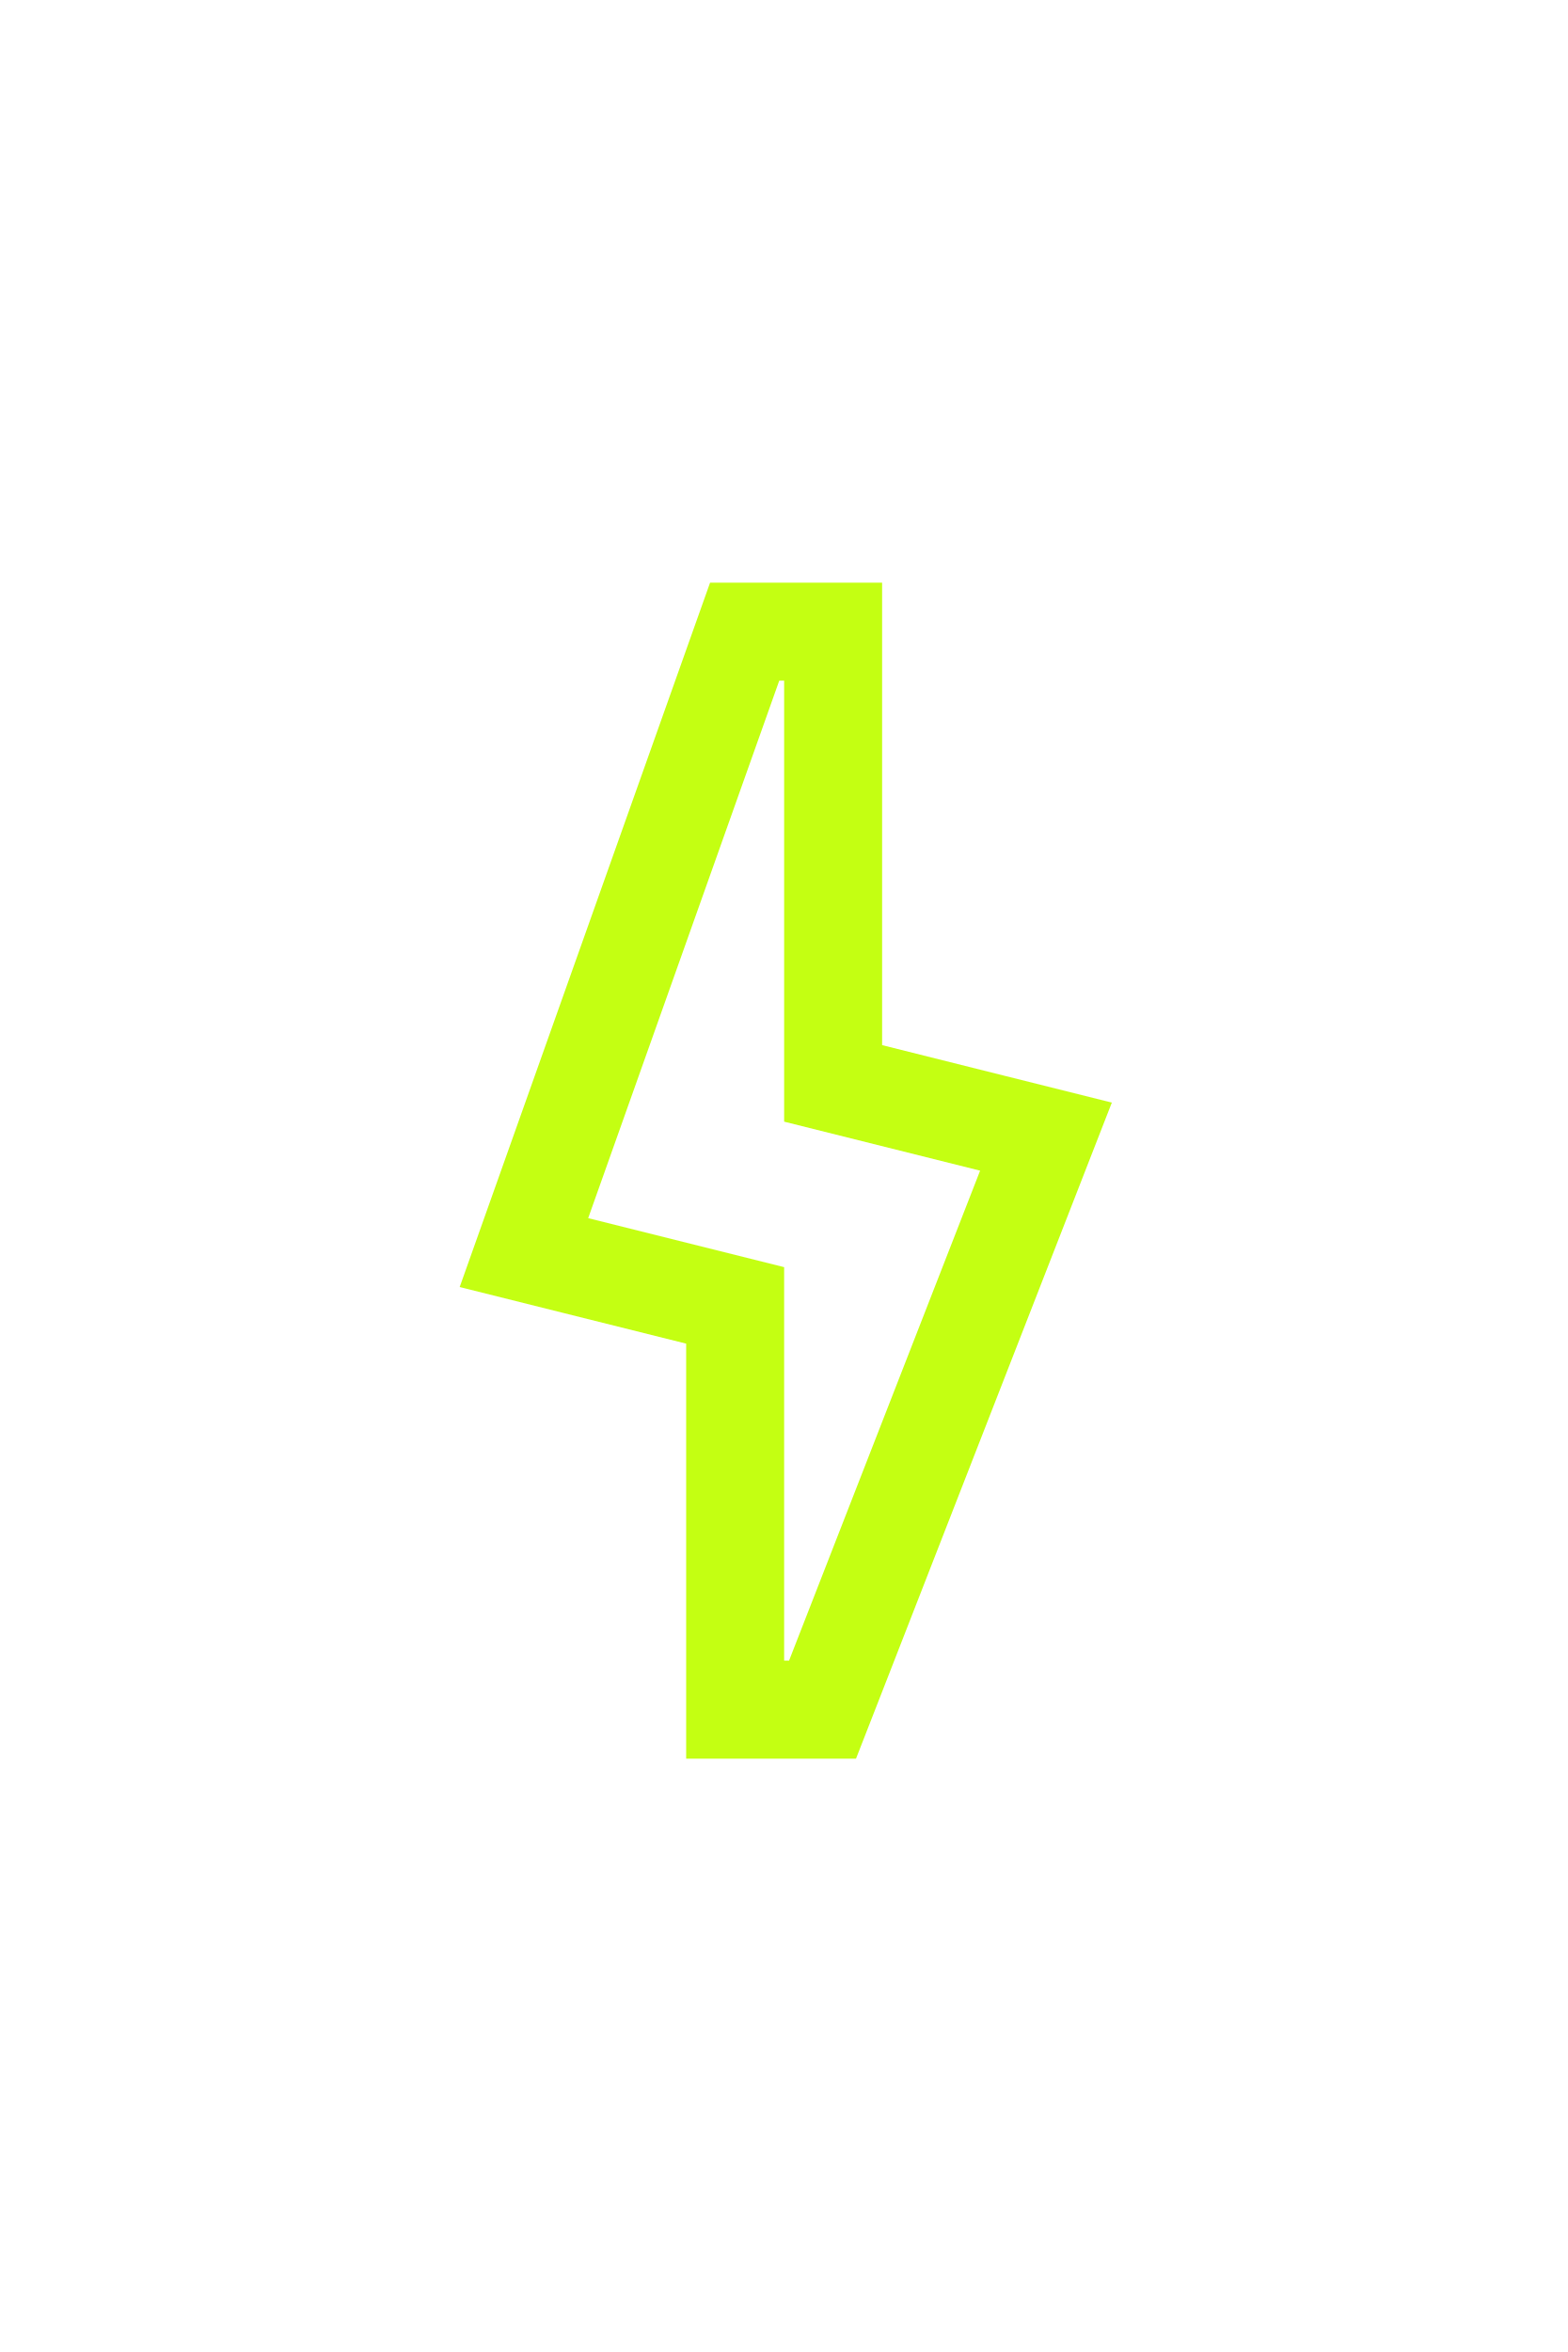
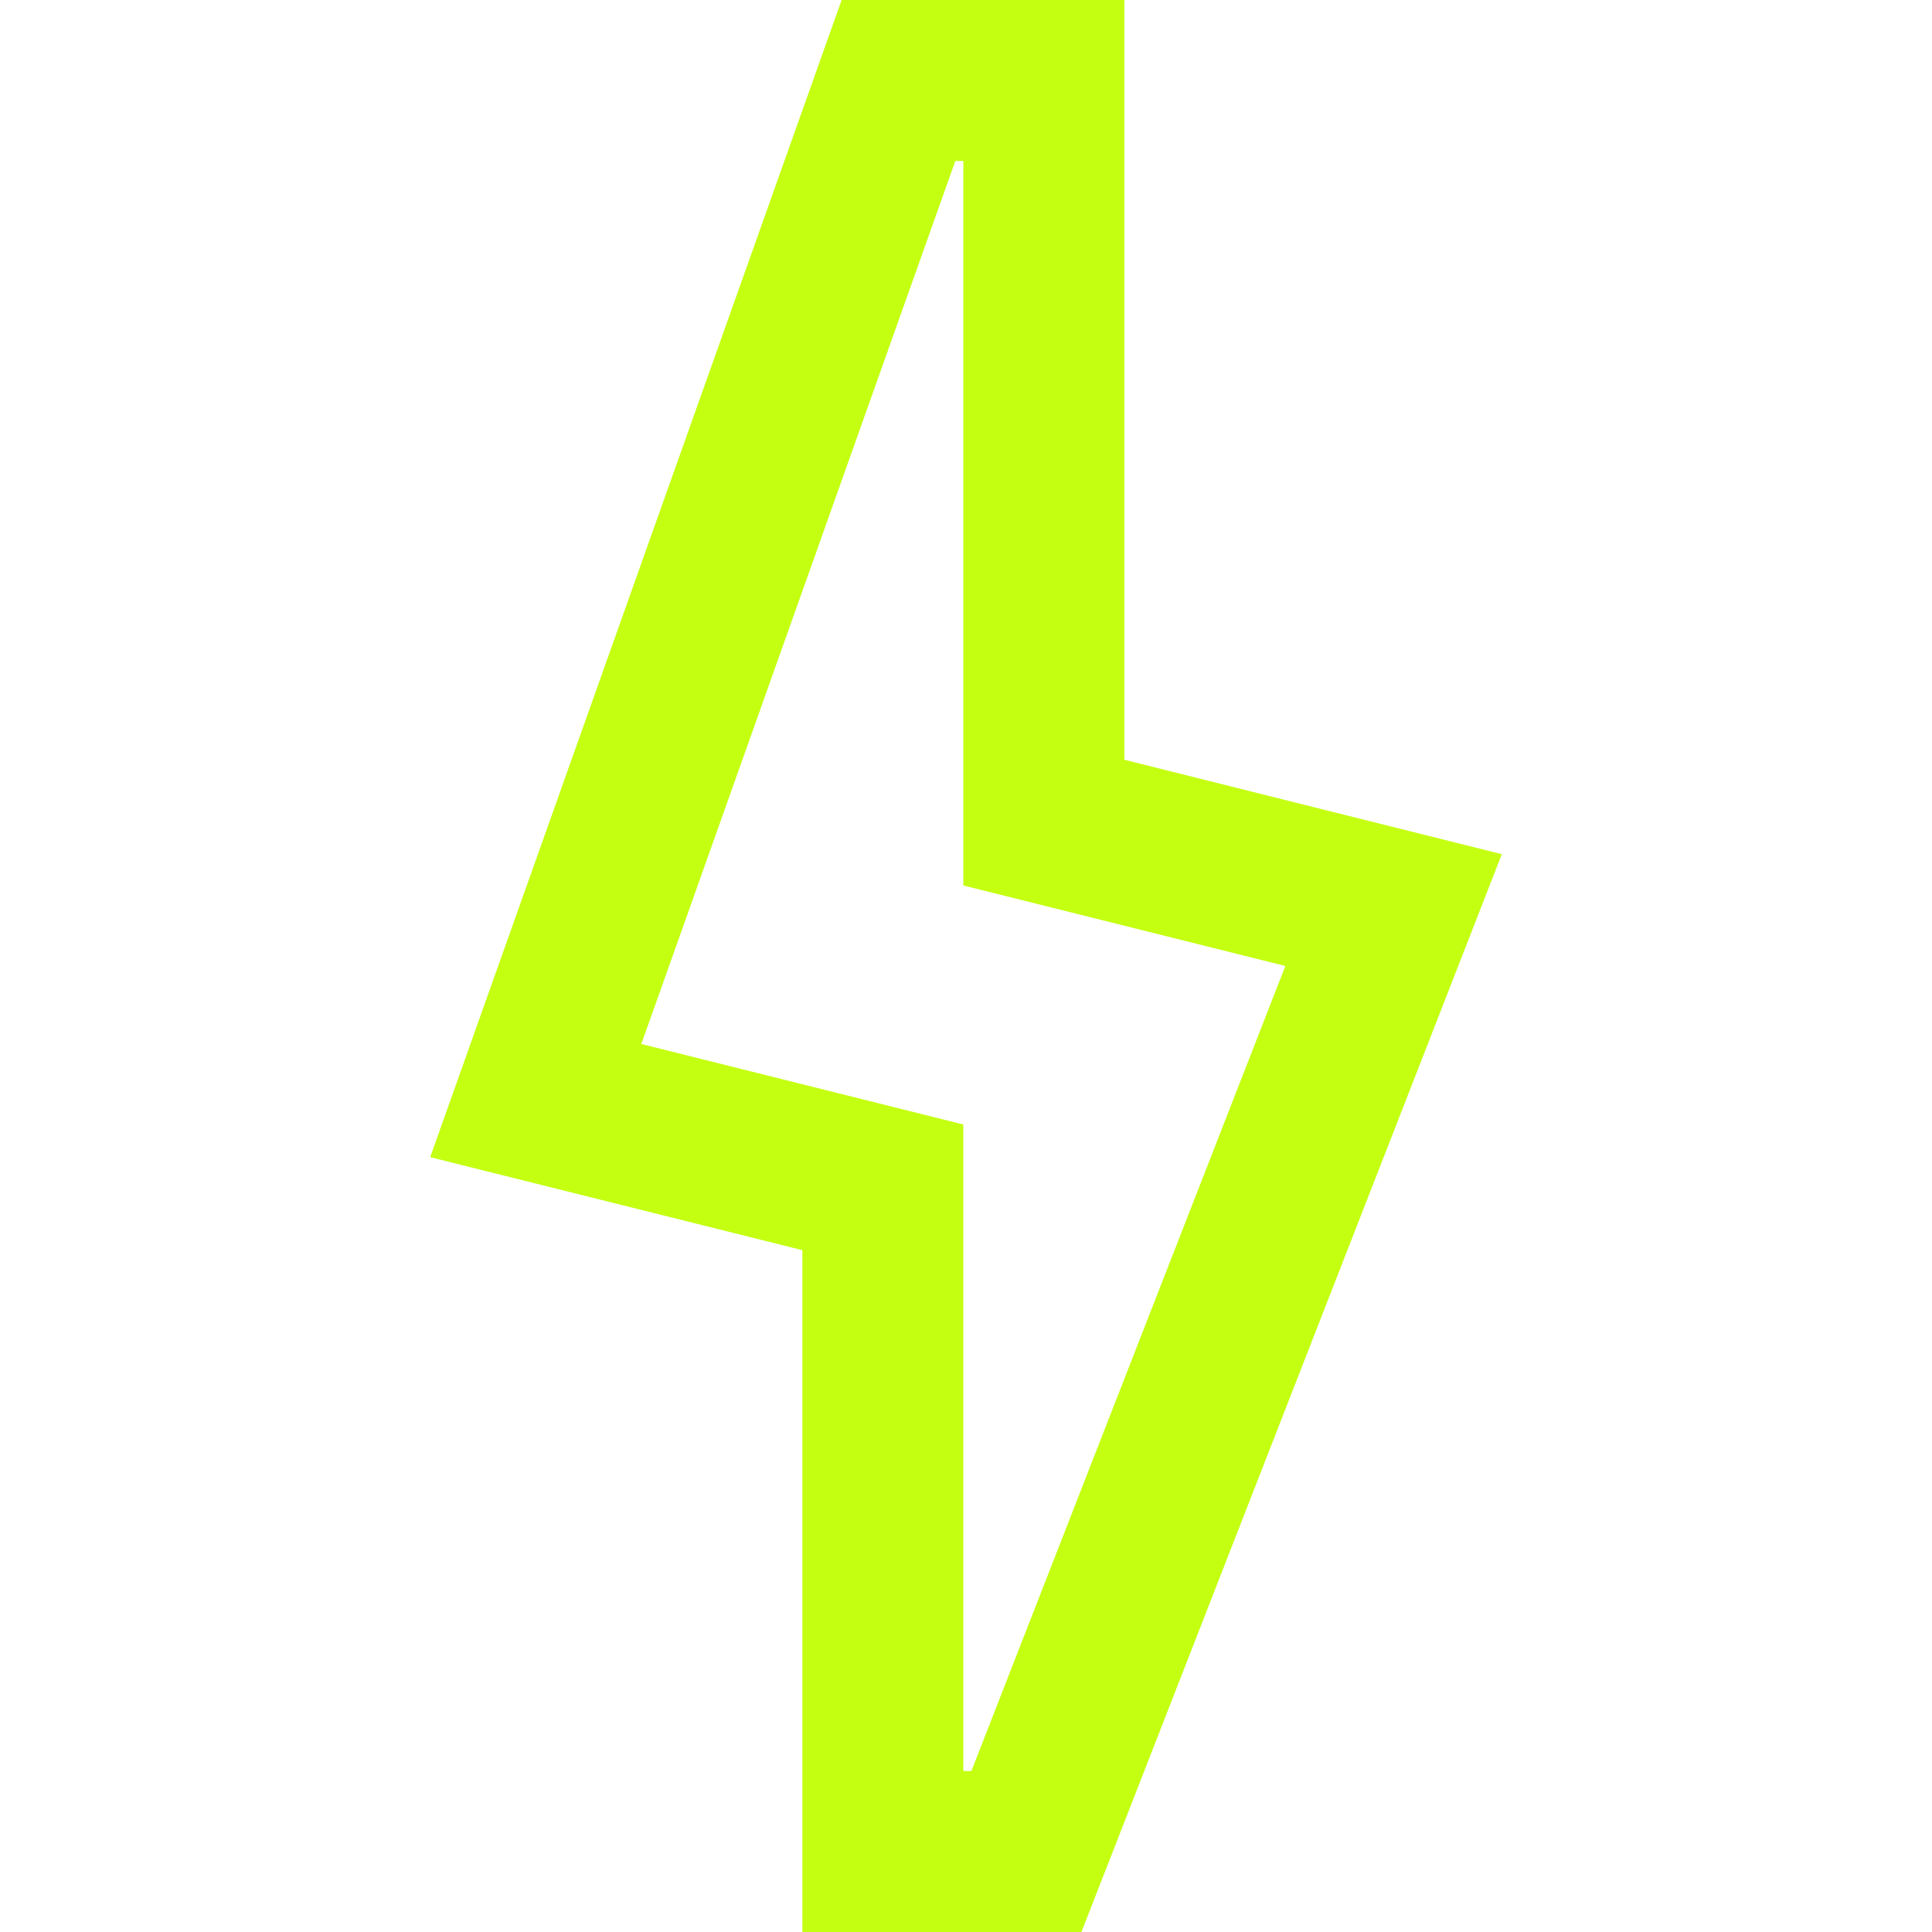
- <svg xmlns="http://www.w3.org/2000/svg" version="1.1" id="Volt" x="0px" y="0px" width="1728px" height="2592px" viewBox="0 0 1728 2592" enable-background="new 0 0 1728 2592" xml:space="preserve">
-   <path fill="#C4FF12" d="M864.329,750.121v486l216,54l-210.6,540h-5.4v-433.674l-216-54l210.6-592.326H864.329 M972.329,642.121h-108  h-5.4h-76.248l-25.541,71.82l-210.601,592.326l-39.852,112.104l115.397,28.836l134.244,33.534v349.38v108h108h5.4h73.817  l26.838-68.742l210.601-540l44.55-114.264l-119.016-29.754l-134.19-33.588V750.121V642.121L972.329,642.121z" />
+ <svg xmlns="http://www.w3.org/2000/svg" version="1.1" id="Volt" x="0px" y="0px" width="200px" height="200px" viewBox="764 1196 200 200" enable-background="new 764 1196 200 200" xml:space="preserve">
+   <path fill="#C4FF12" d="M863.725,1212.667v75l33.334,8.333l-32.5,83.333h-0.834v-66.925l-33.333-8.333l32.5-91.409H863.725   M880.392,1196h-16.667h-0.833h-11.767l-3.942,11.083l-32.5,91.408l-6.15,17.301l17.808,4.449l20.717,5.176v53.916V1396h16.667  h0.834h11.391l4.142-10.608l32.501-83.333l6.875-17.634l-18.367-4.591l-20.708-5.184v-61.983V1196L880.392,1196z" />
</svg>
